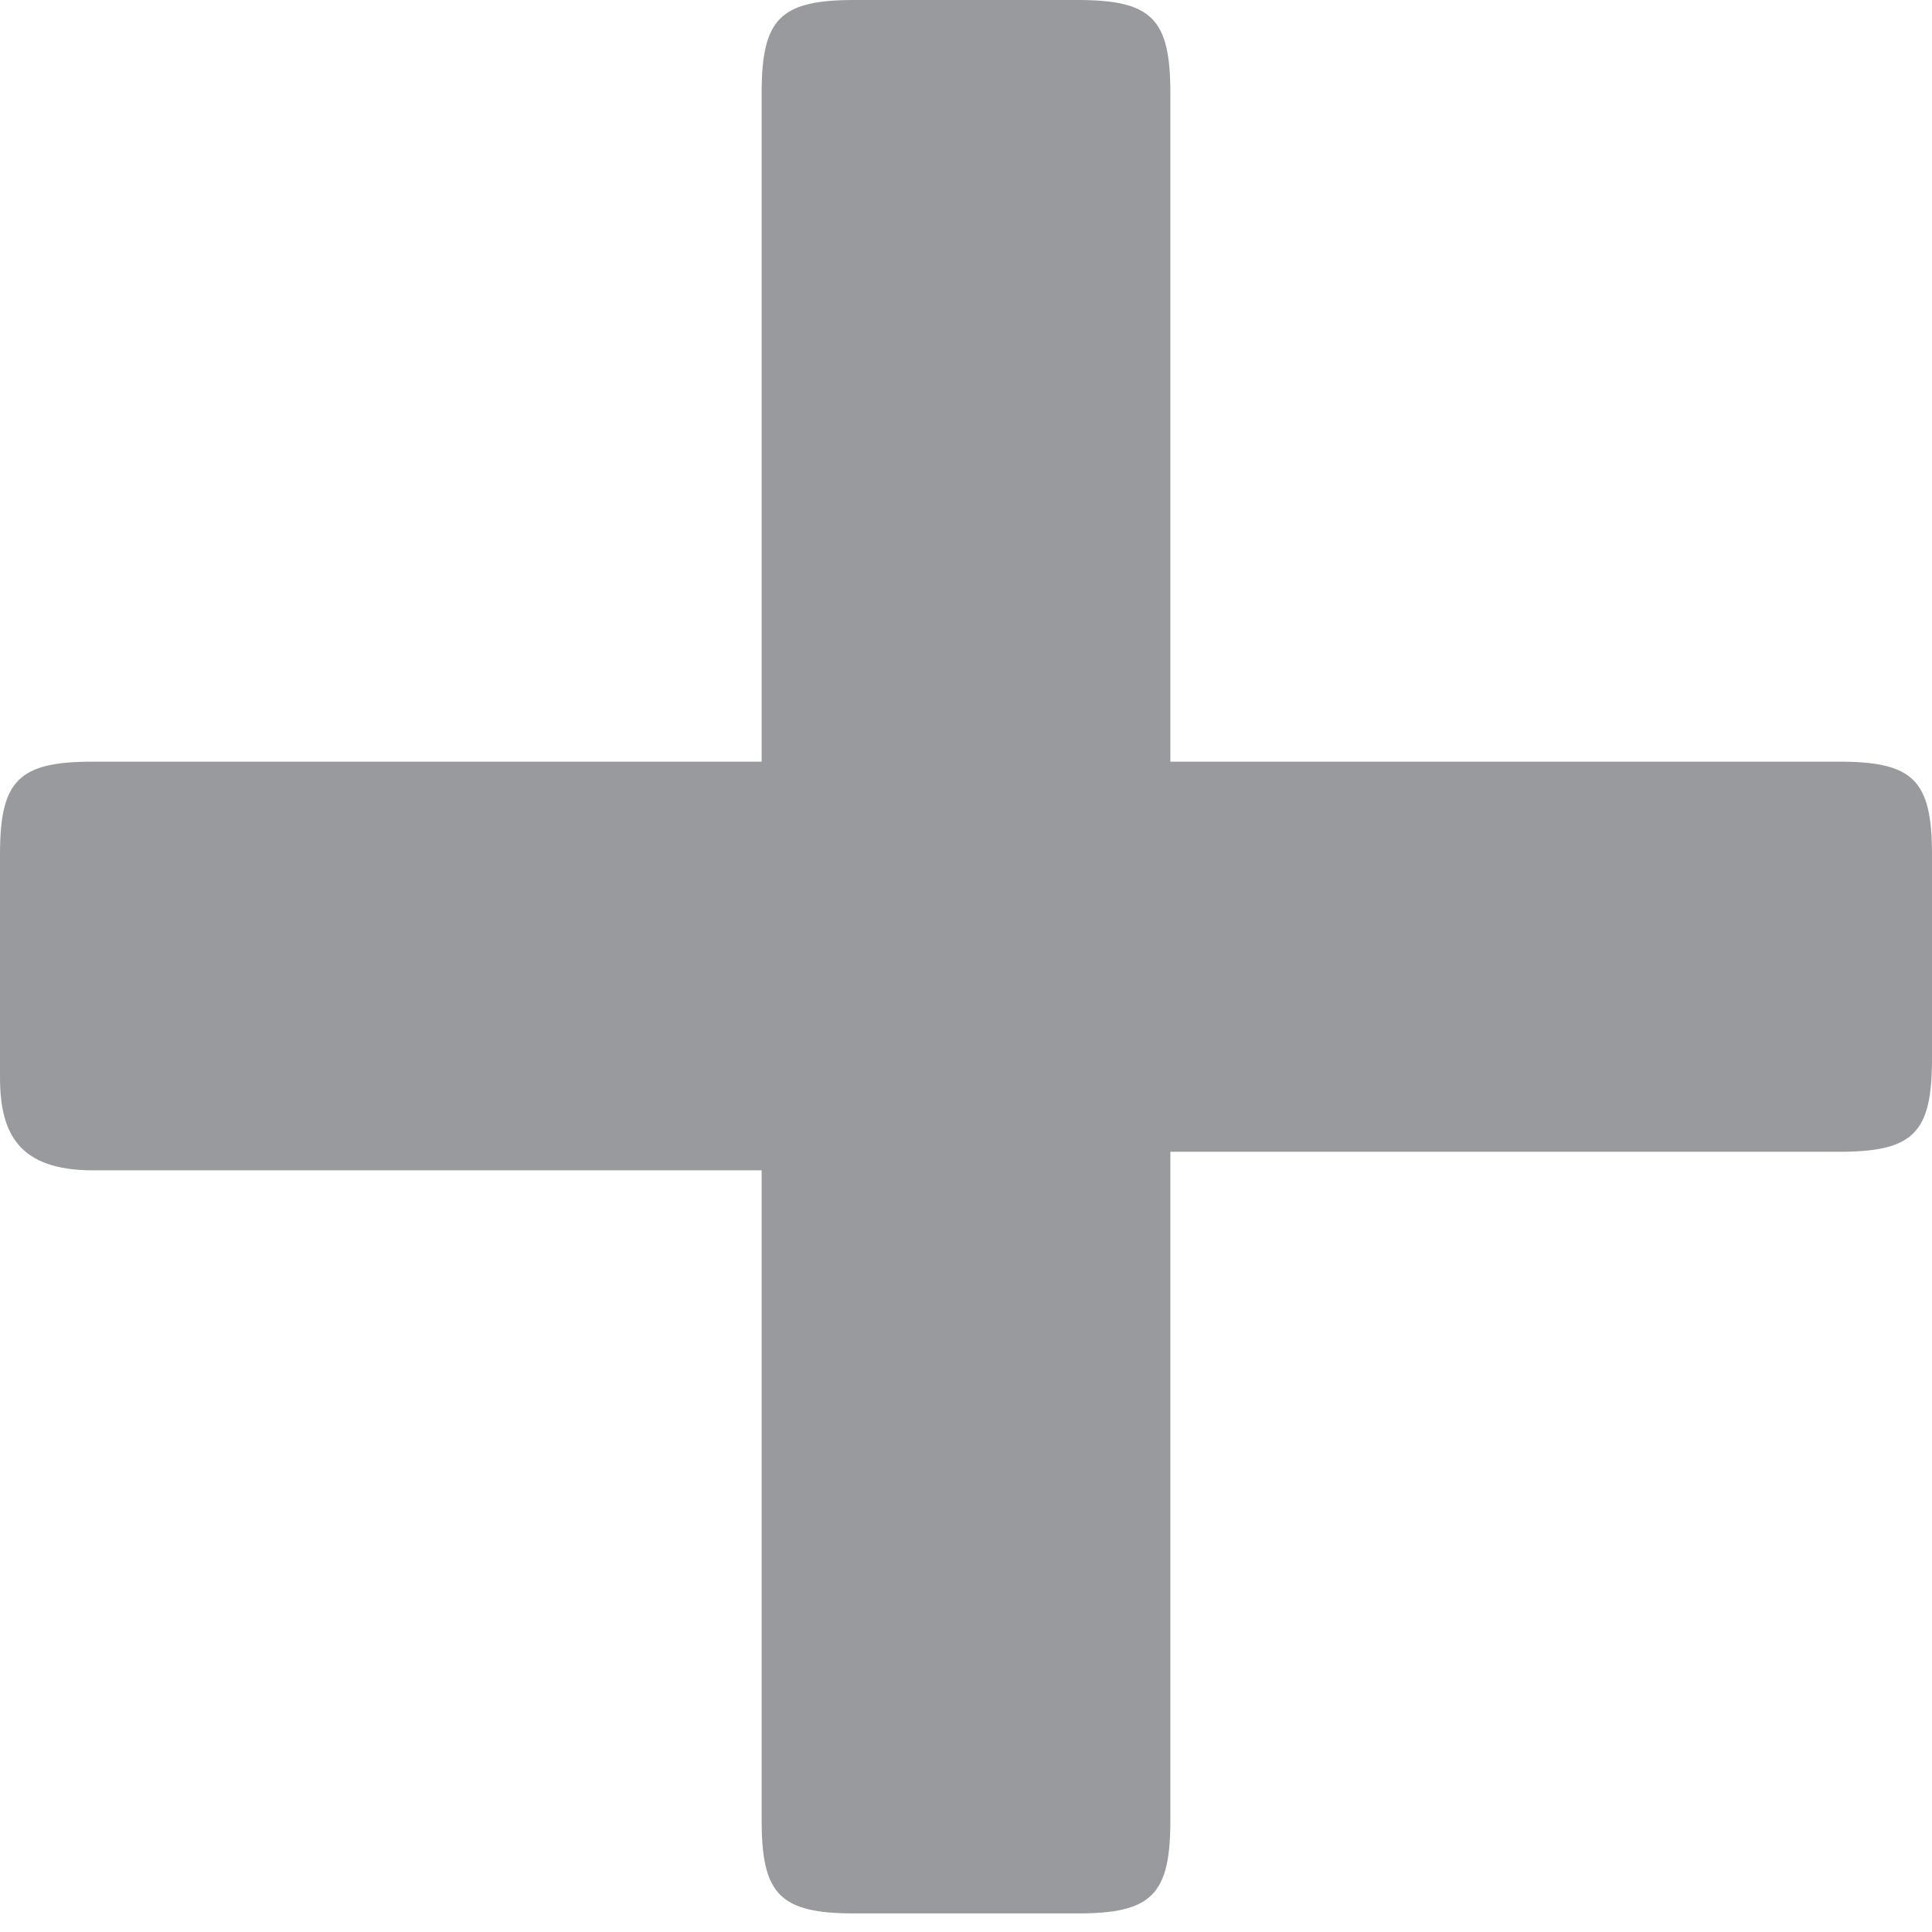
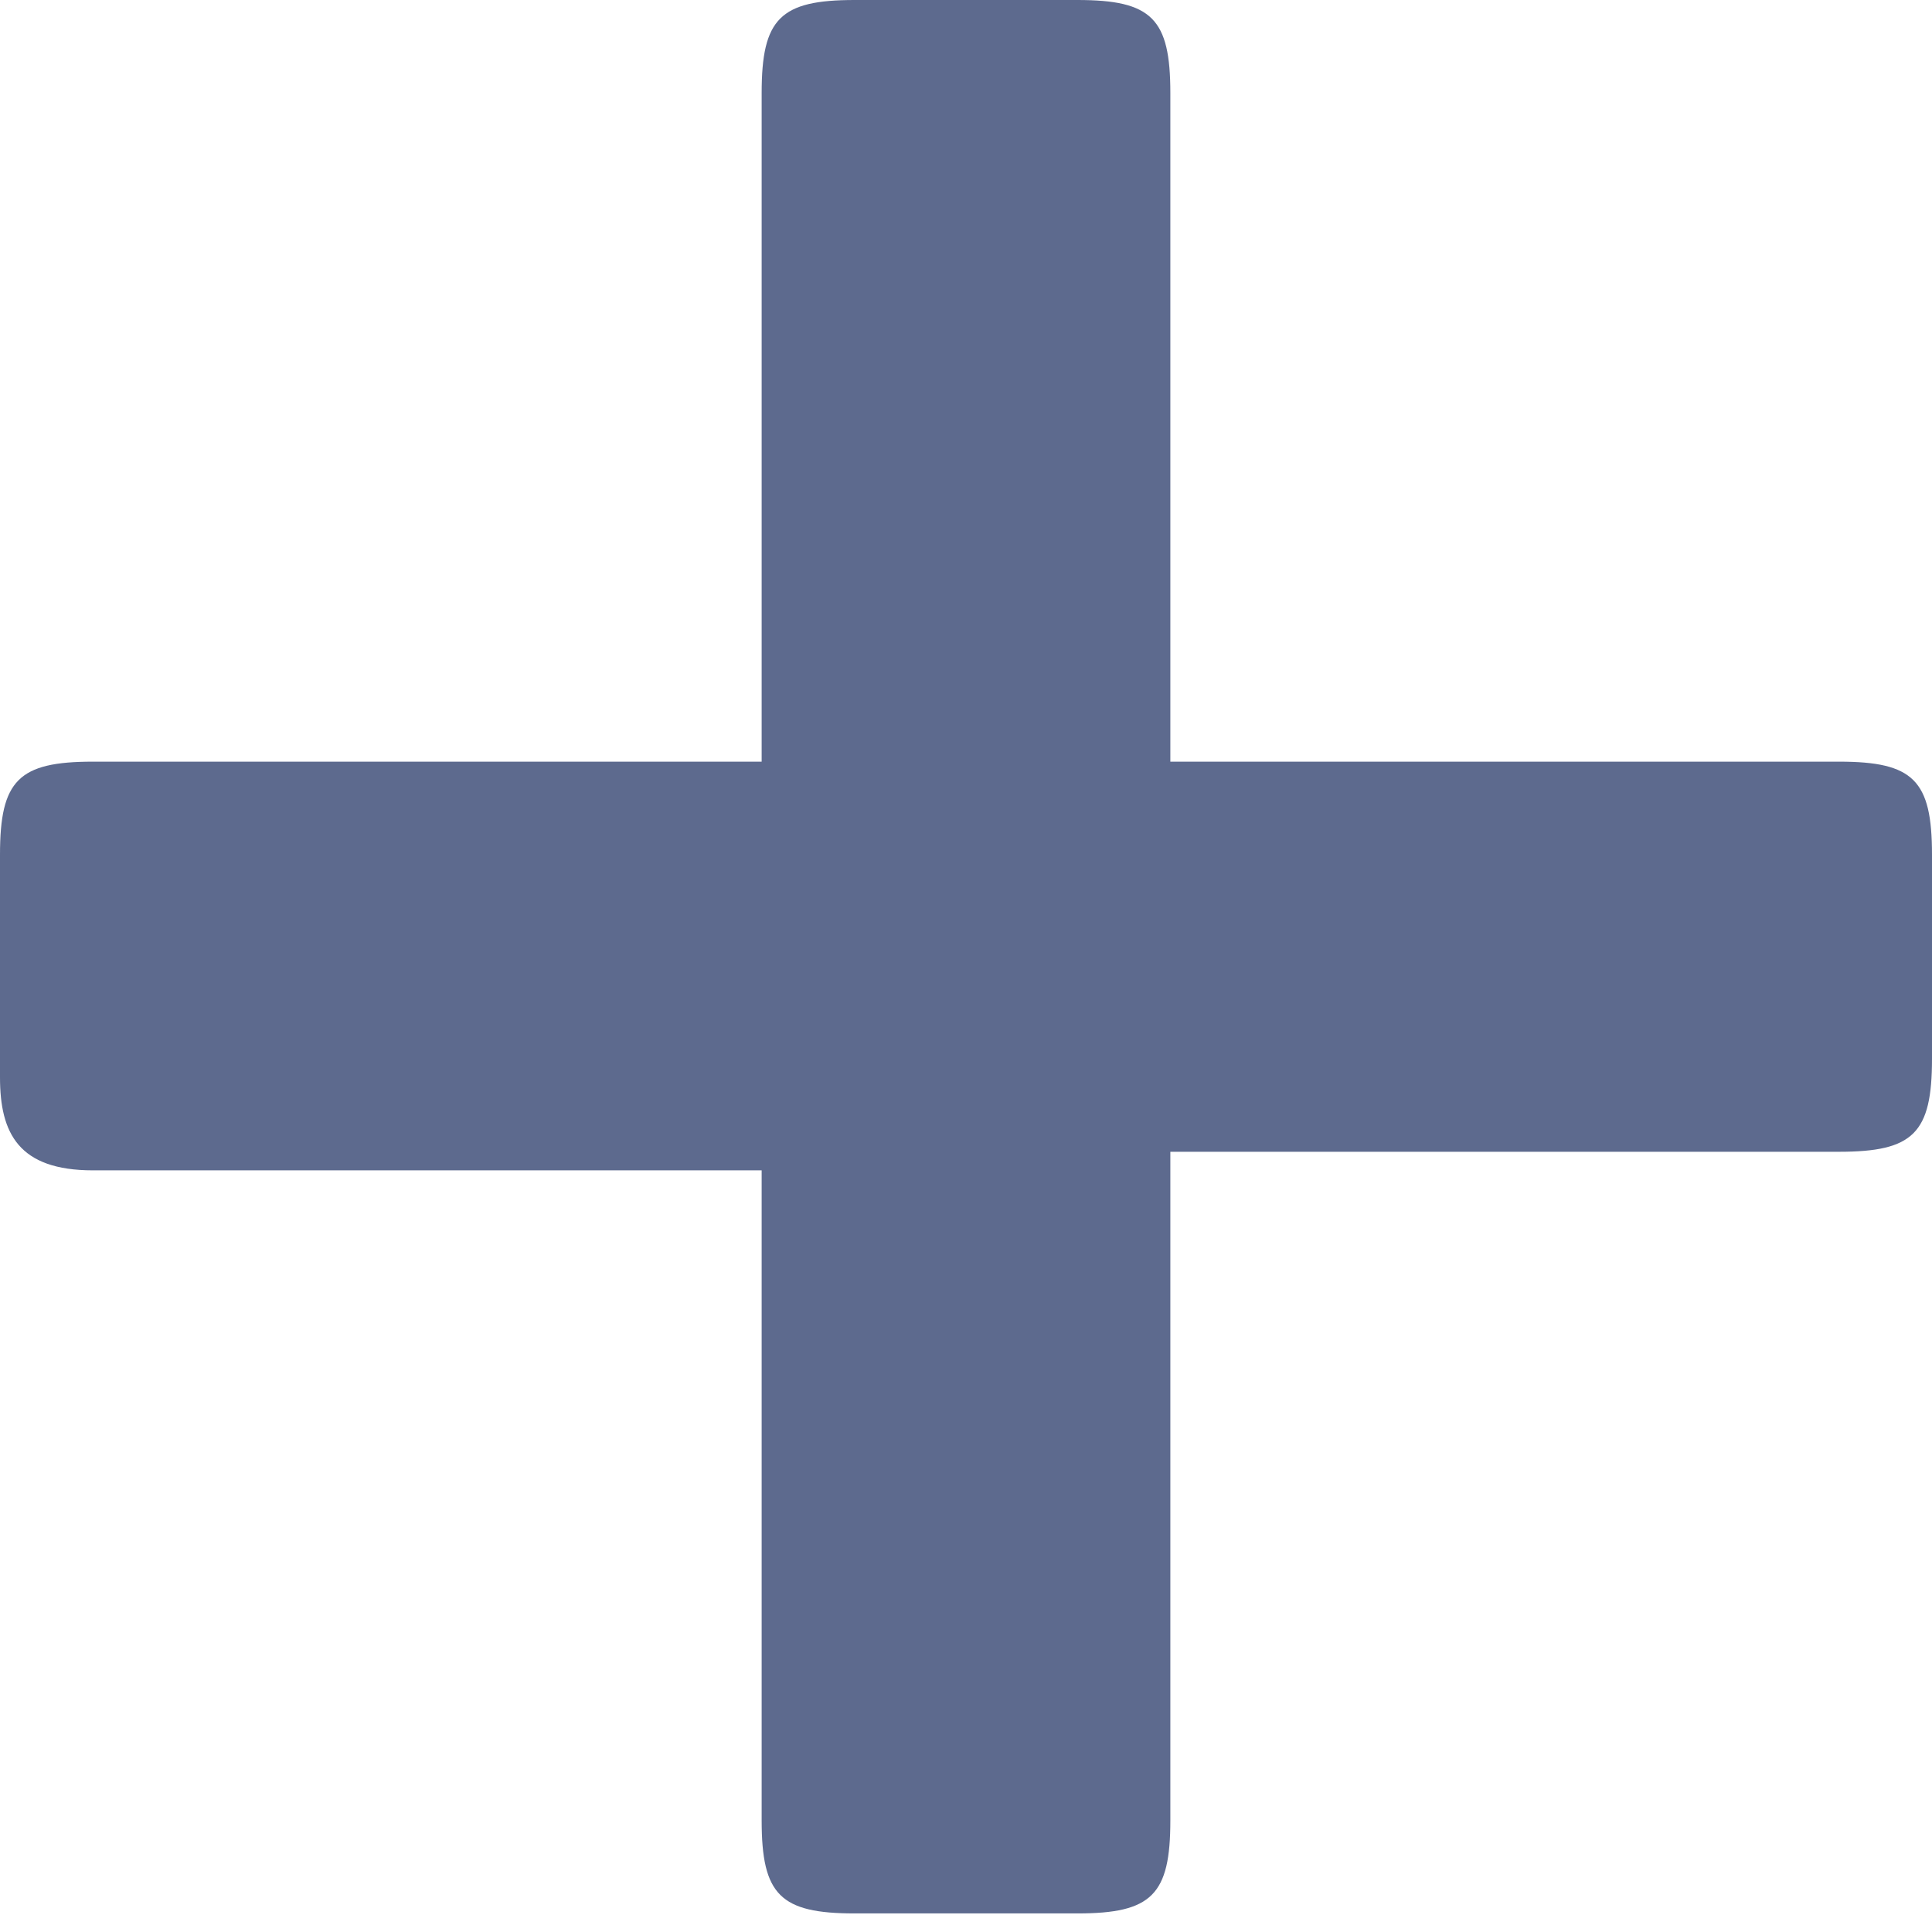
<svg xmlns="http://www.w3.org/2000/svg" width="10.4" height="10.4">
-   <path d="M4.1 6.3H.5c-.4 0-.5-.2-.5-.5V4.6c0-.4.1-.5.5-.5h3.6V.5c0-.4.1-.5.5-.5h1.2c.4 0 .5.1.5.5v3.6h3.6c.4 0 .5.1.5.5v1.1c0 .4-.1.5-.5.5H6.3v3.6c0 .4-.1.5-.5.5H4.6c-.4 0-.5-.1-.5-.5V6.3z" fill="#989a9d" />
+   <path d="M4.1 6.3H.5c-.4 0-.5-.2-.5-.5V4.6c0-.4.1-.5.5-.5h3.6V.5c0-.4.1-.5.5-.5h1.2c.4 0 .5.1.5.5v3.6h3.6c.4 0 .5.1.5.5v1.1c0 .4-.1.5-.5.5H6.3v3.6c0 .4-.1.5-.5.5H4.6c-.4 0-.5-.1-.5-.5V6.3z" fill="#5D6A8E" />
</svg>
